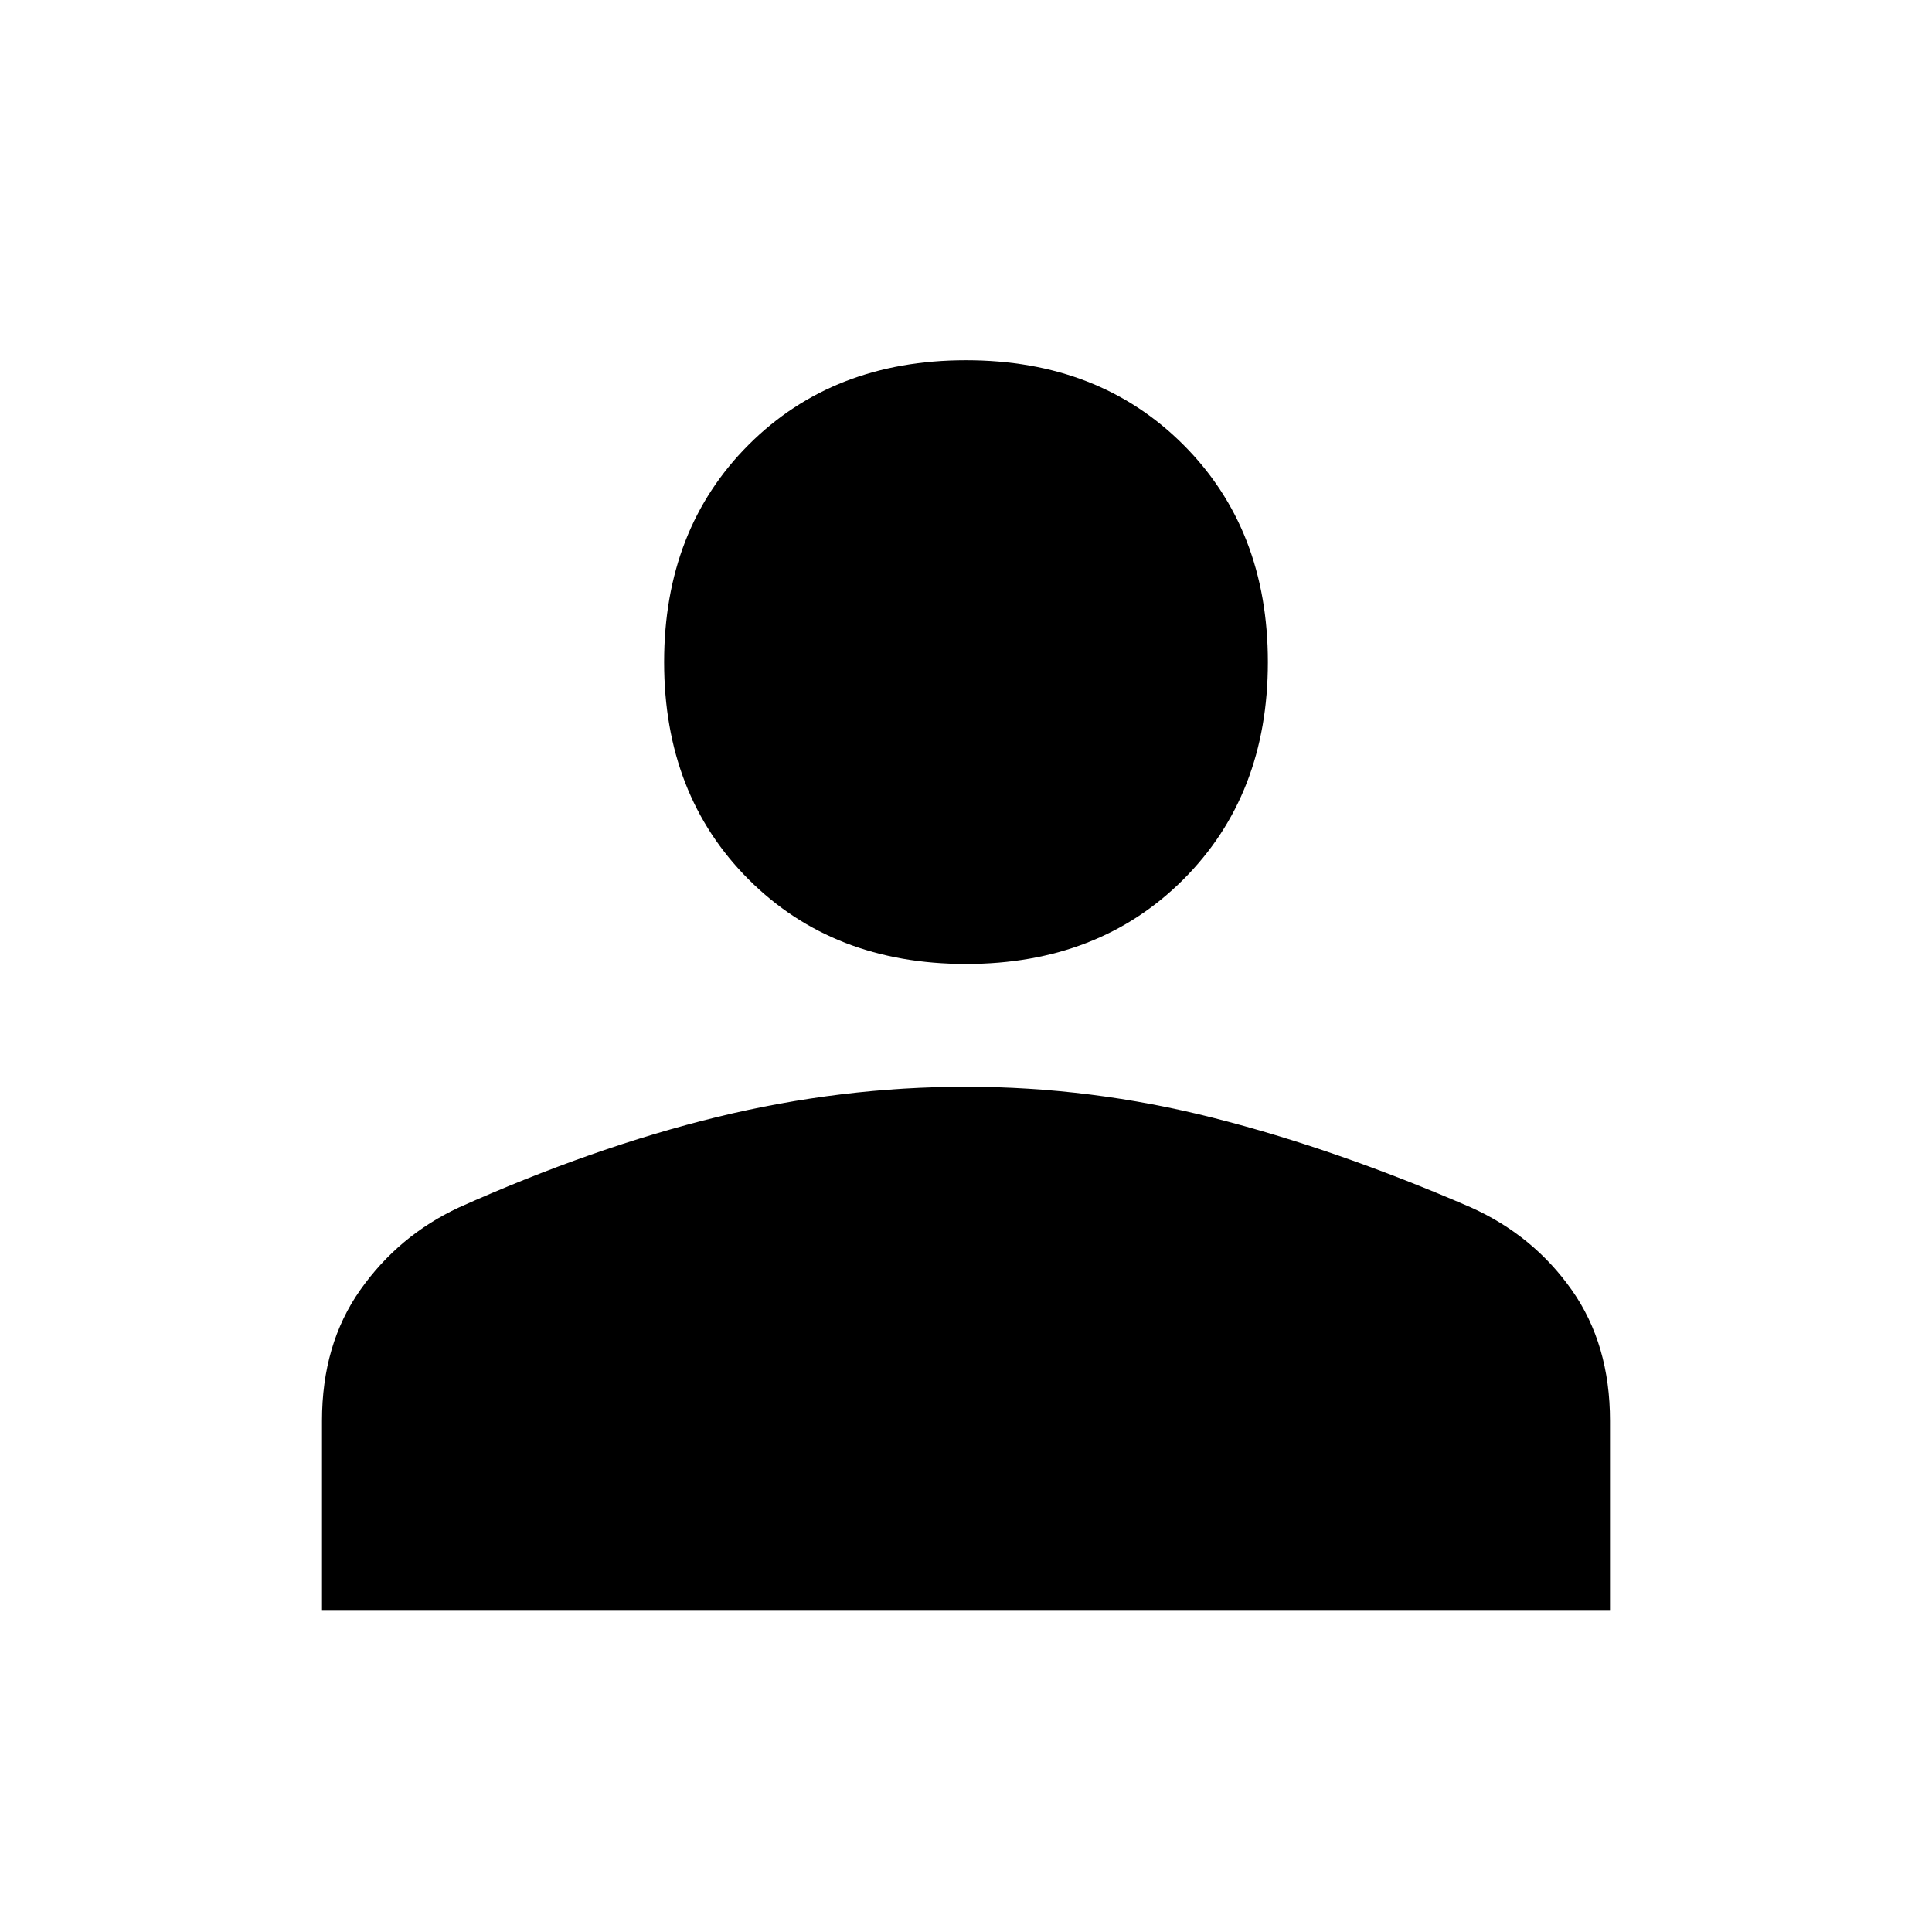
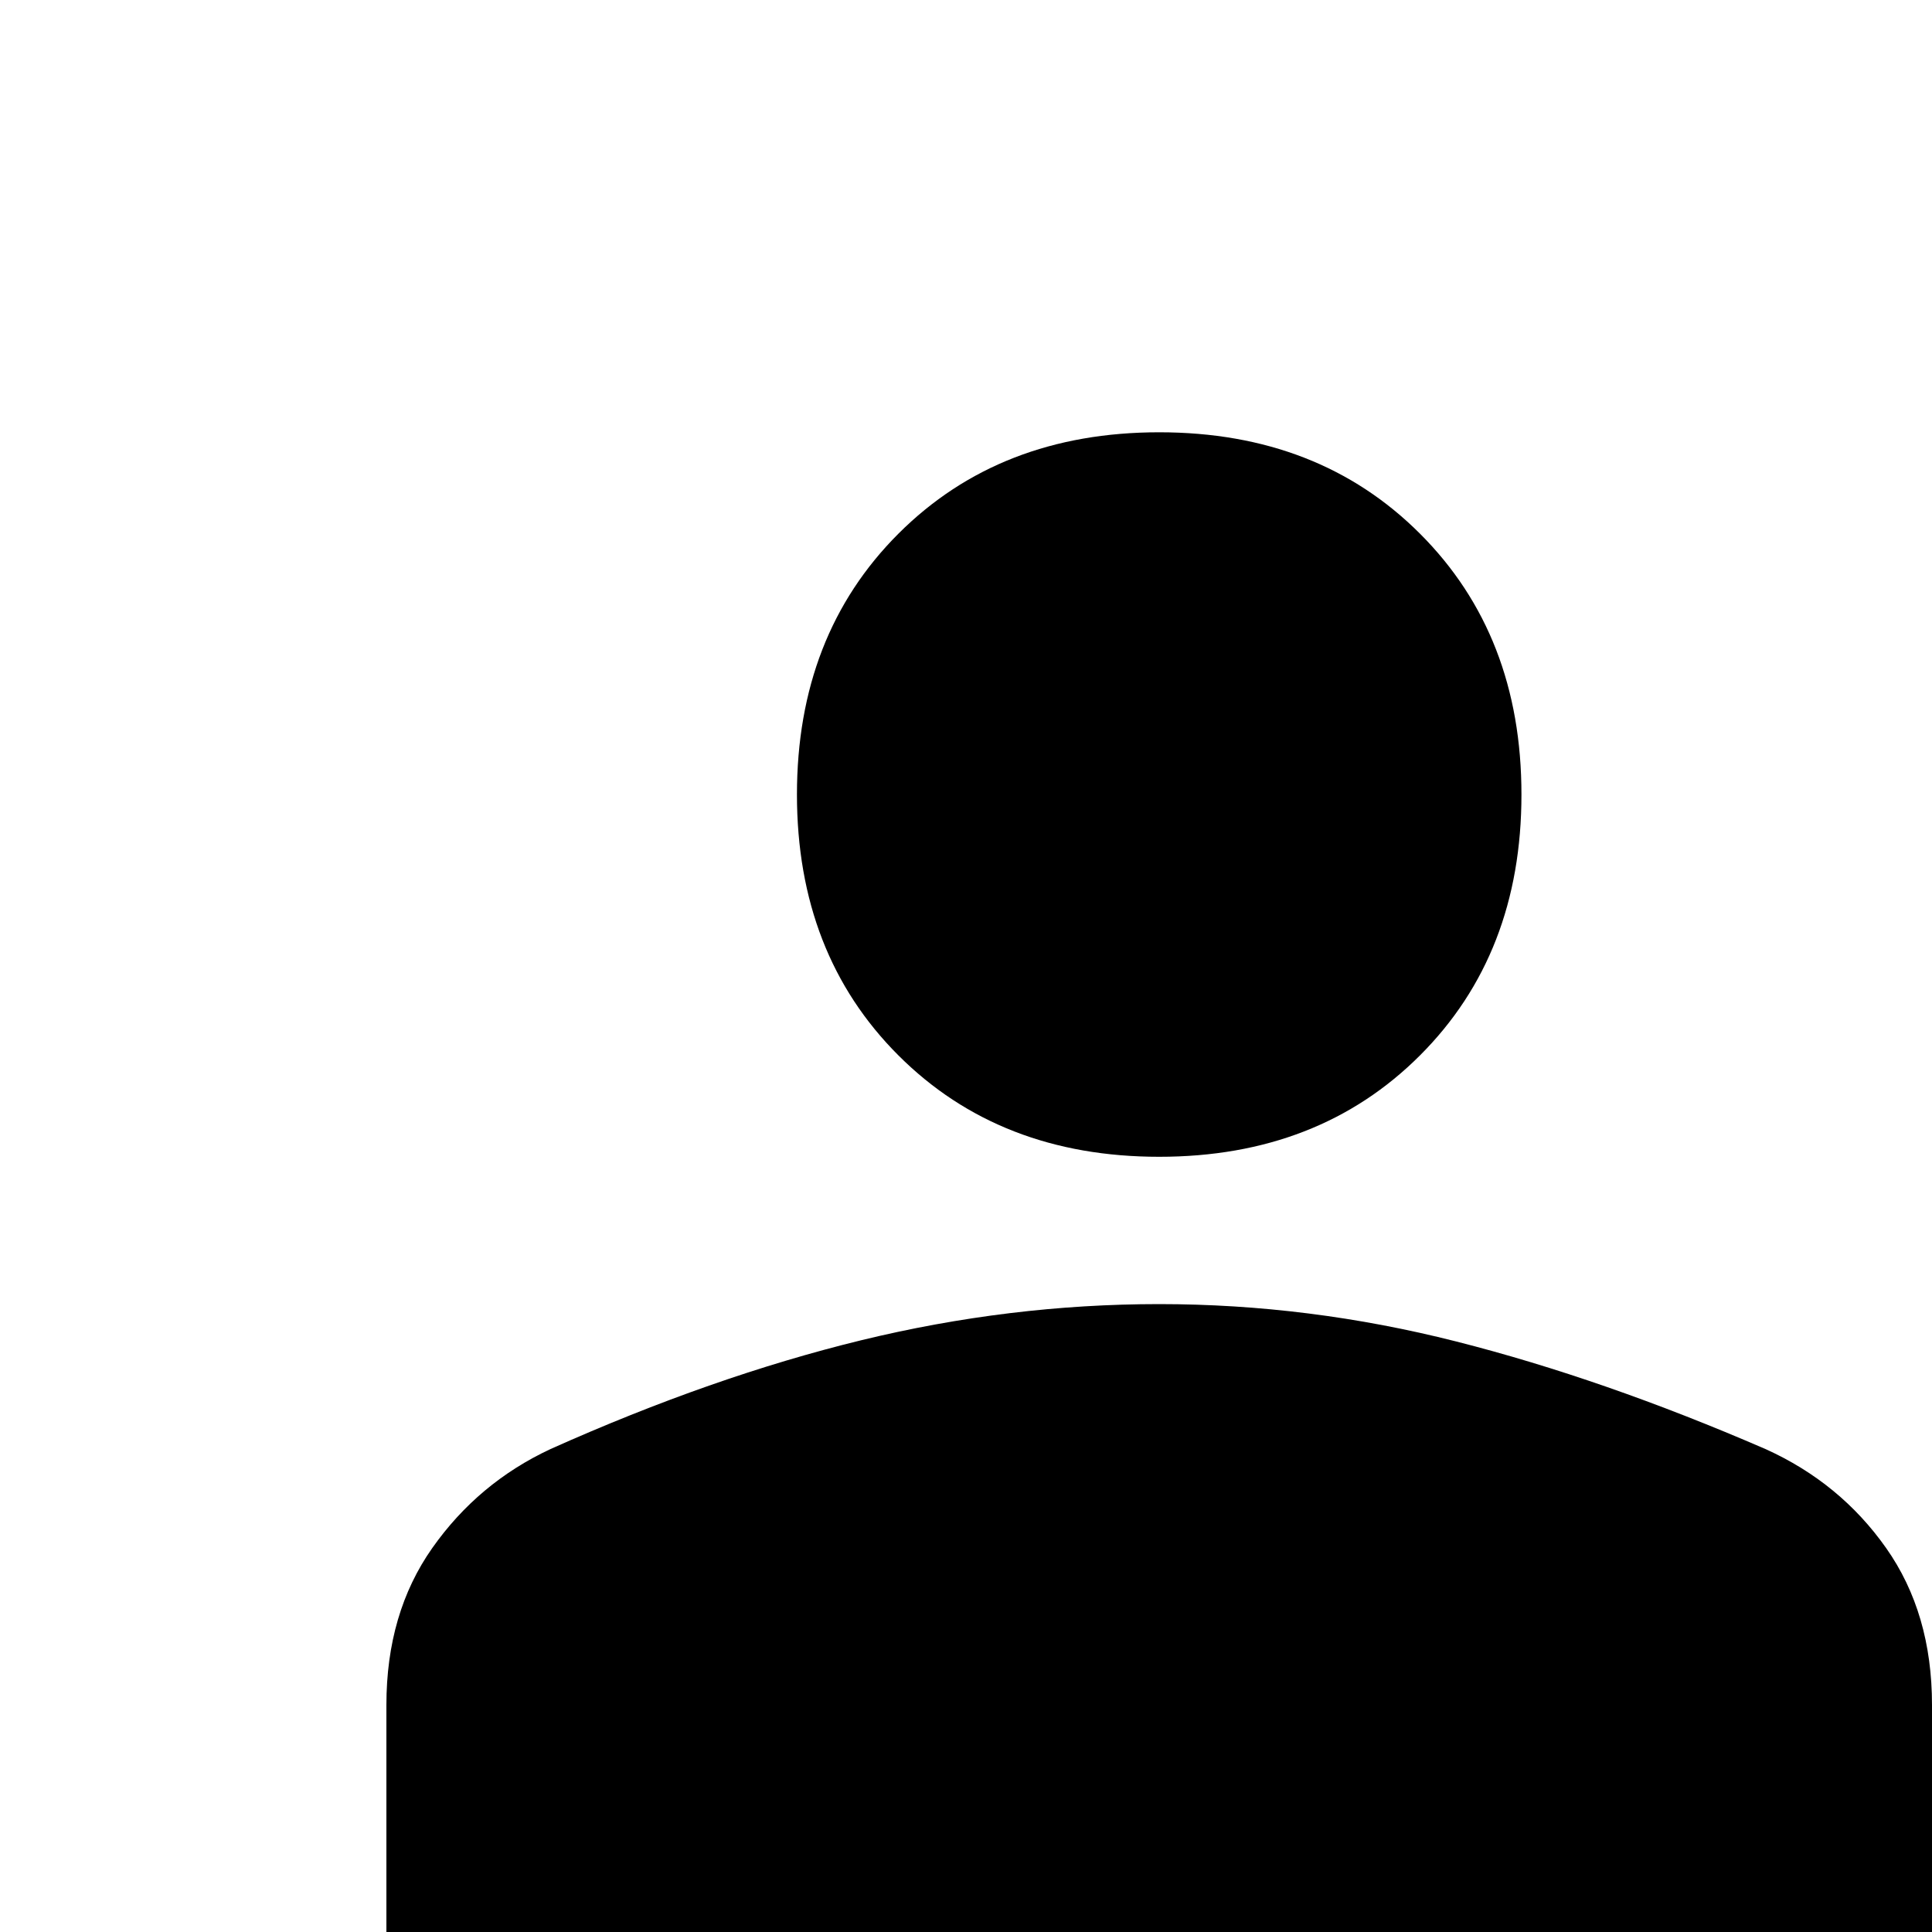
- <svg xmlns="http://www.w3.org/2000/svg" width="24" height="24" viewBox="0 0 24 24" fill="none">
+ <svg xmlns="http://www.w3.org/2000/svg" width="20" height="20" viewBox="0 0 20 20" fill="none">
  <path d="M12 11.975C10.9 11.975 10 11.625 9.3 10.925C8.6 10.225 8.25 9.325 8.25 8.225C8.25 7.125 8.6 6.225 9.3 5.525C10 4.825 10.9 4.475 12 4.475C13.1 4.475 14 4.825 14.7 5.525C15.4 6.225 15.75 7.125 15.75 8.225C15.75 9.325 15.4 10.225 14.7 10.925C14 11.625 13.1 11.975 12 11.975V11.975ZM4 20V17.65C4 17.016 4.158 16.475 4.475 16.025C4.792 15.575 5.2 15.233 5.7 15C6.817 14.5 7.888 14.125 8.912 13.875C9.938 13.625 10.967 13.5 12 13.5C13.033 13.5 14.058 13.629 15.075 13.887C16.092 14.145 17.158 14.516 18.275 15C18.792 15.233 19.208 15.575 19.525 16.025C19.842 16.475 20 17.016 20 17.65V20H4Z" fill="black" />
</svg>
